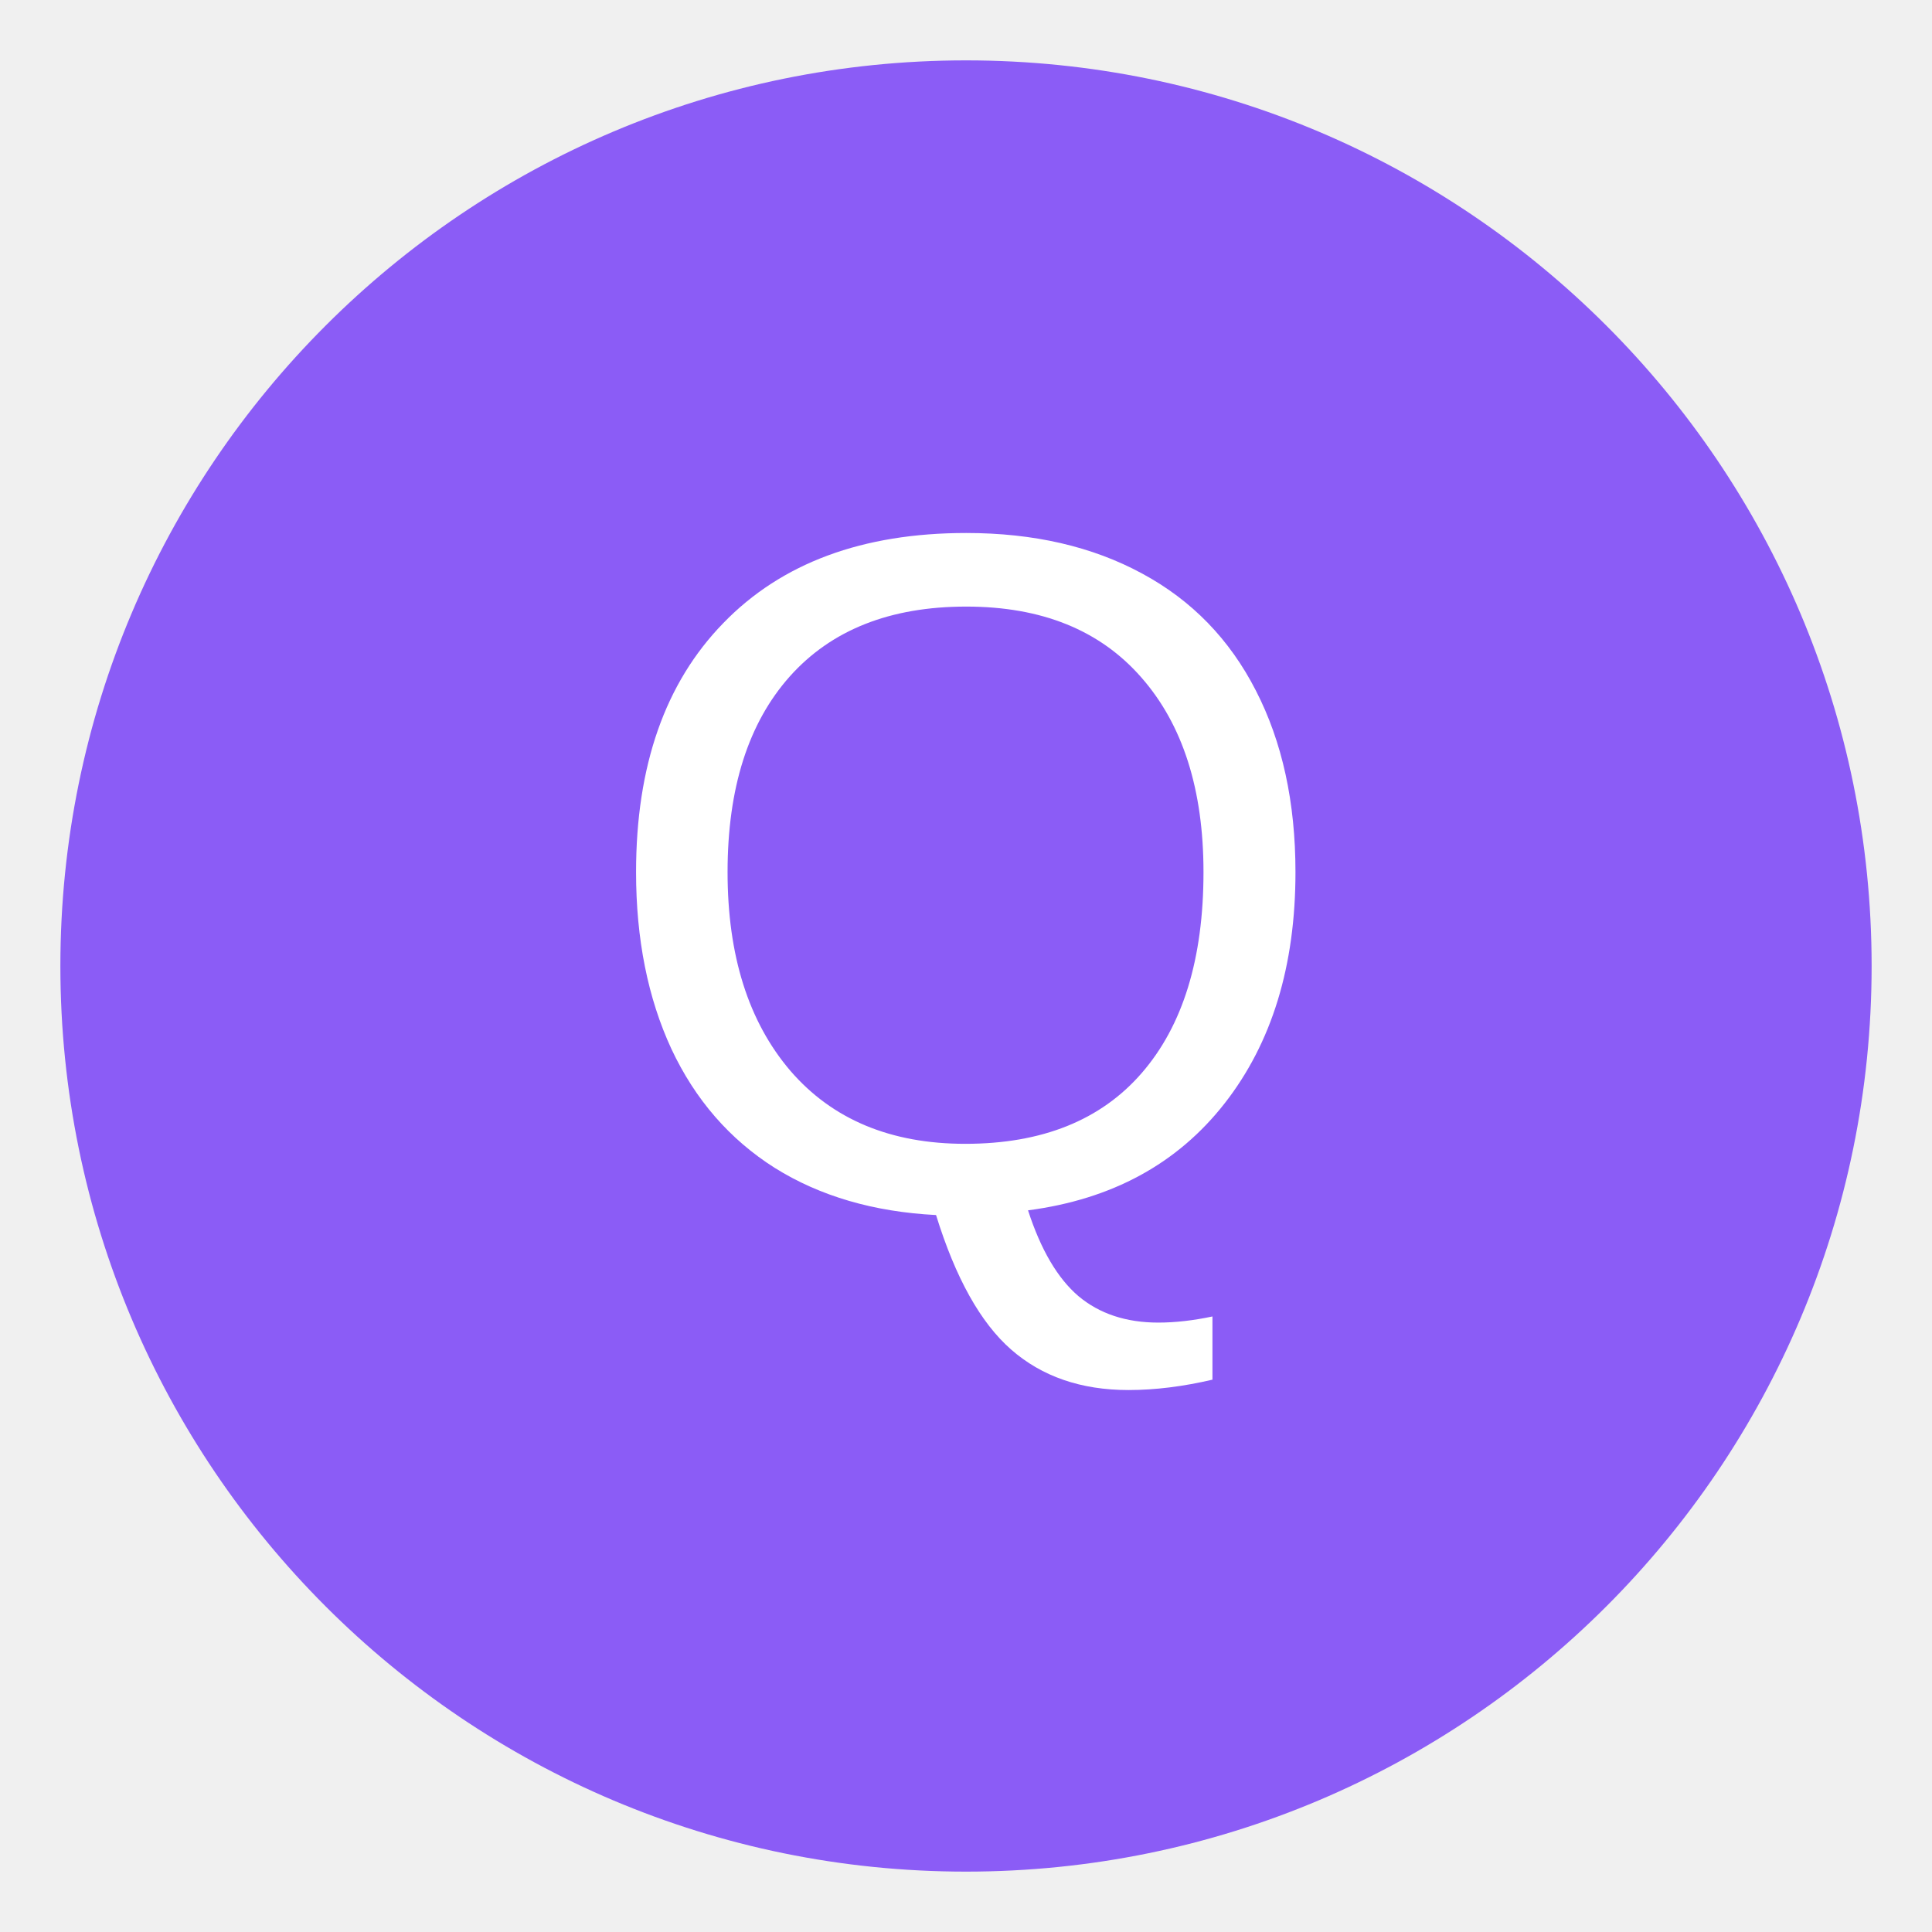
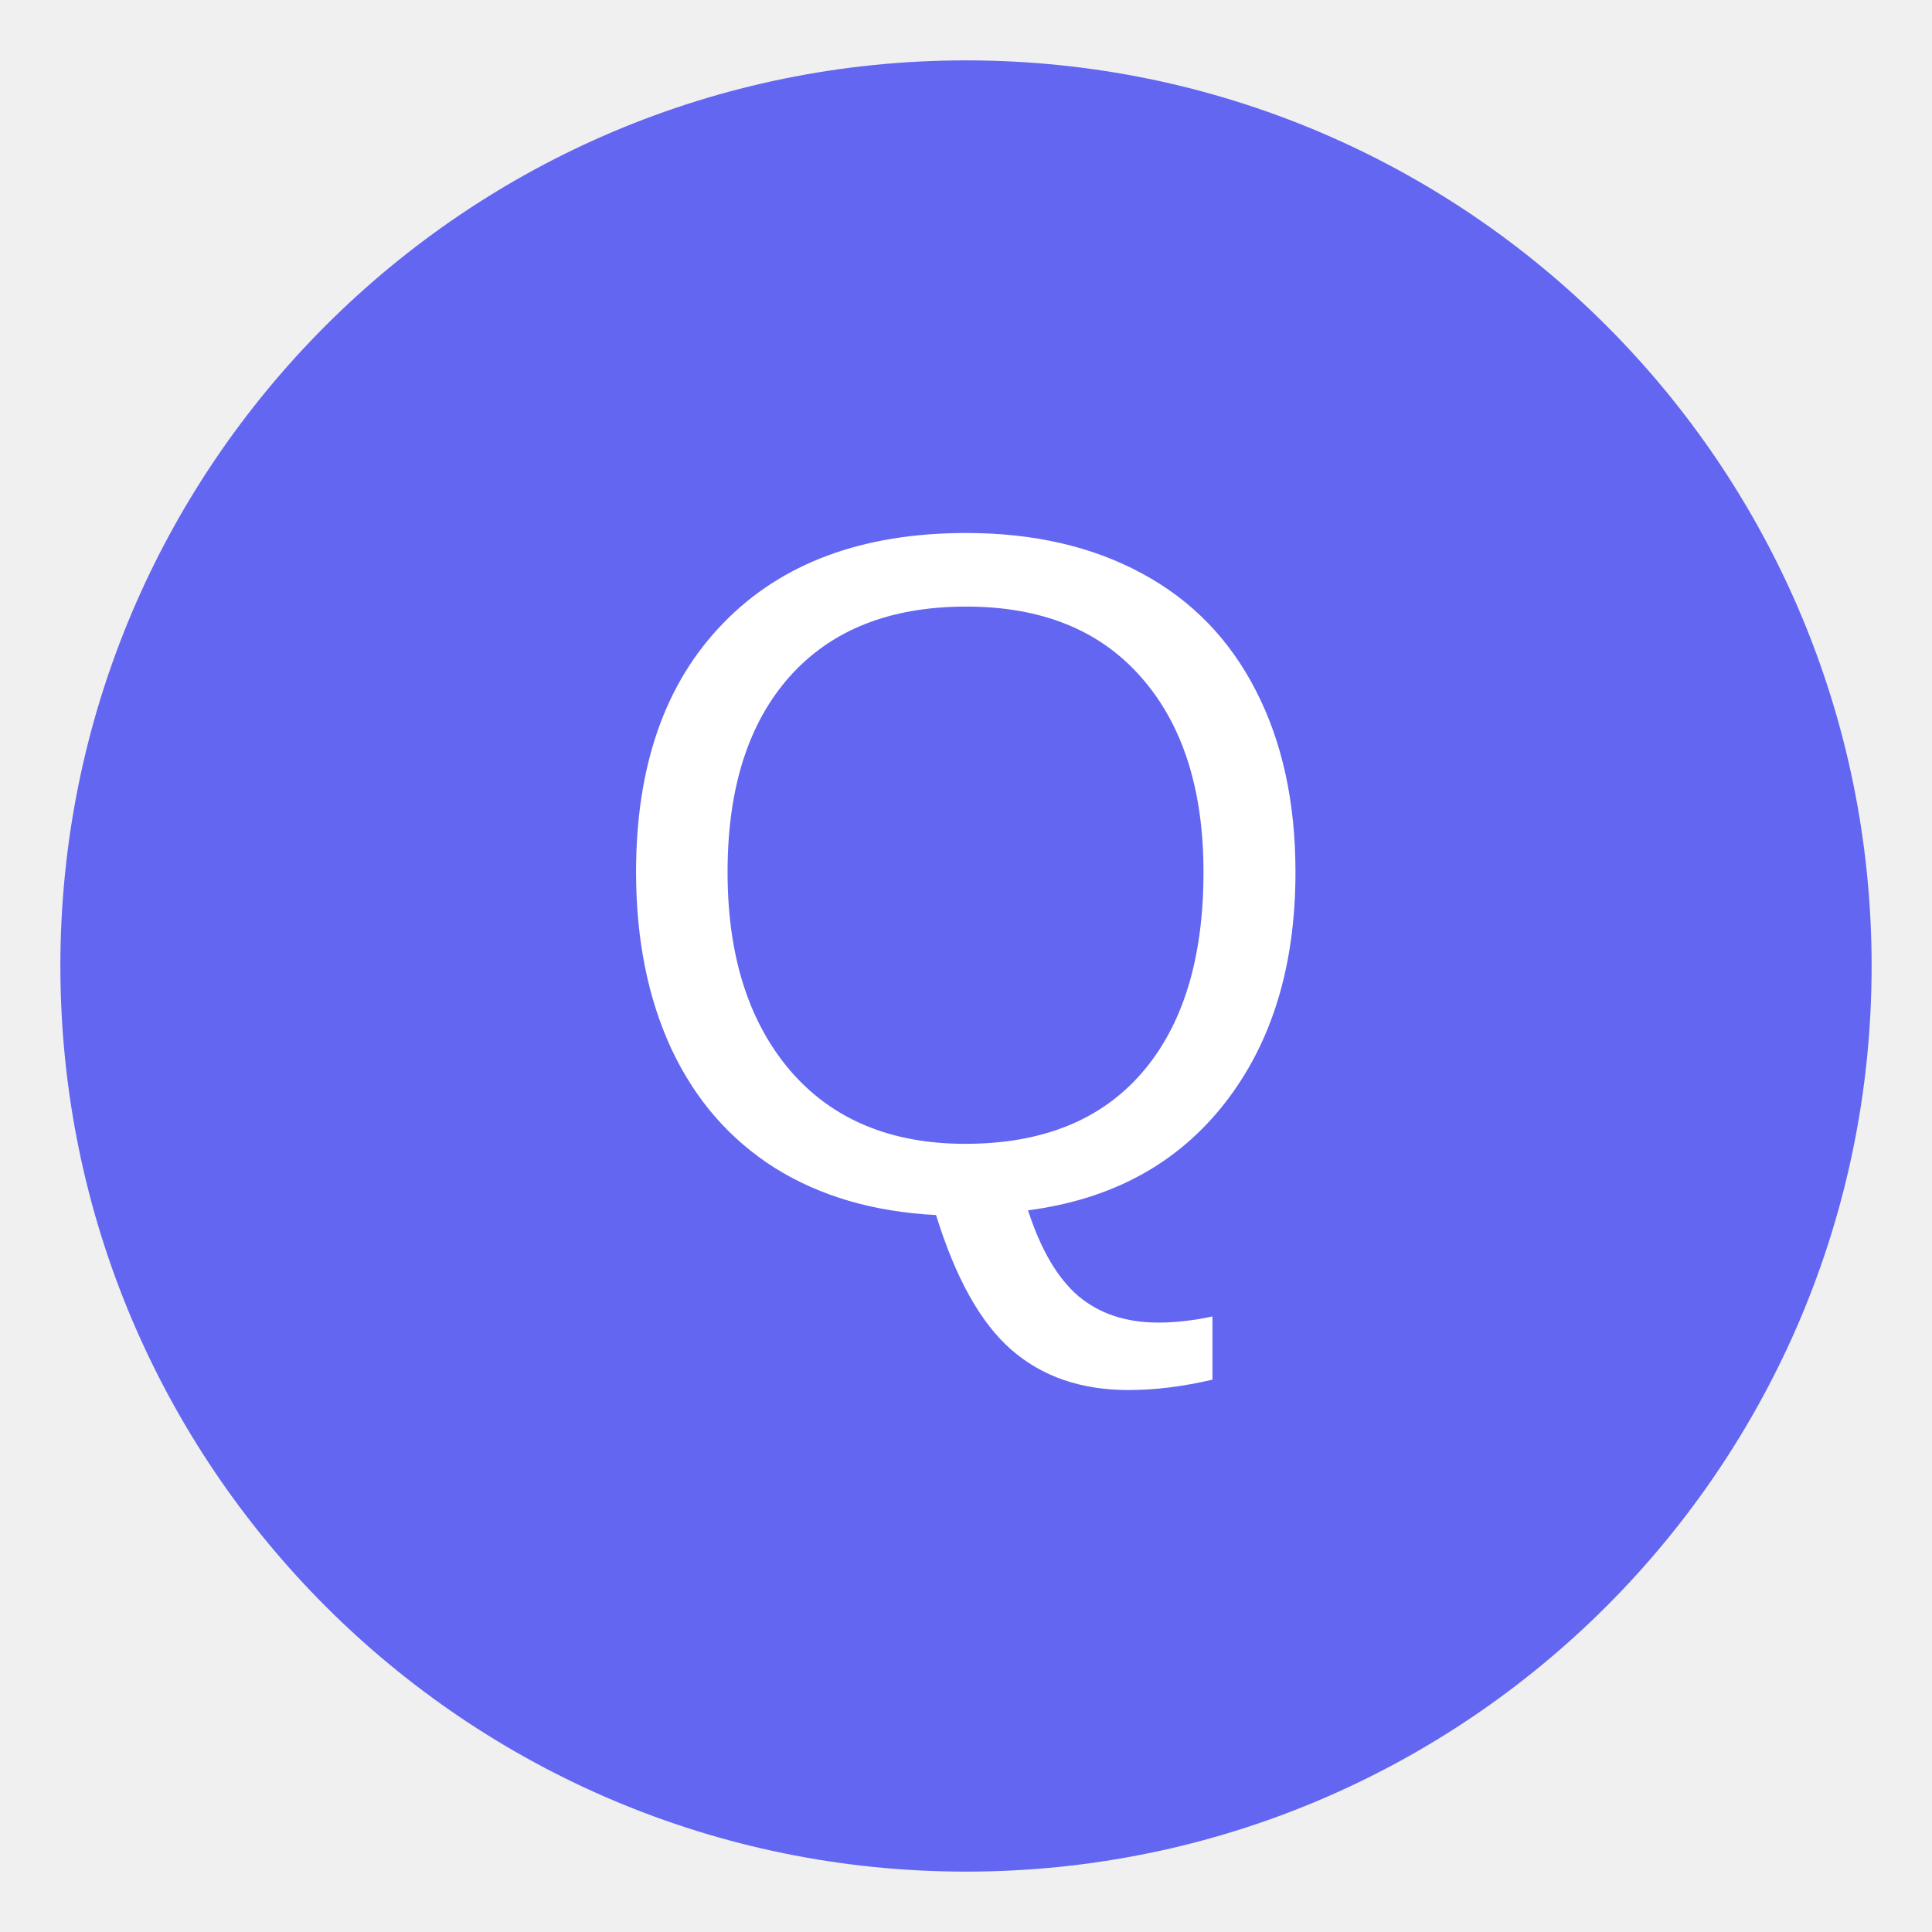
<svg xmlns="http://www.w3.org/2000/svg" width="64" height="64" viewBox="0 0 64 64">
-   <circle cx="32" cy="32" r="30" fill="#8B5CF6" />
+   <circle cx="32" cy="32" r="30" fill="#6366F1" />
  <text x="32" y="40" text-anchor="middle" font-size="32" fill="#ffffff" font-family="Arial, sans-serif">Q</text>
</svg>
